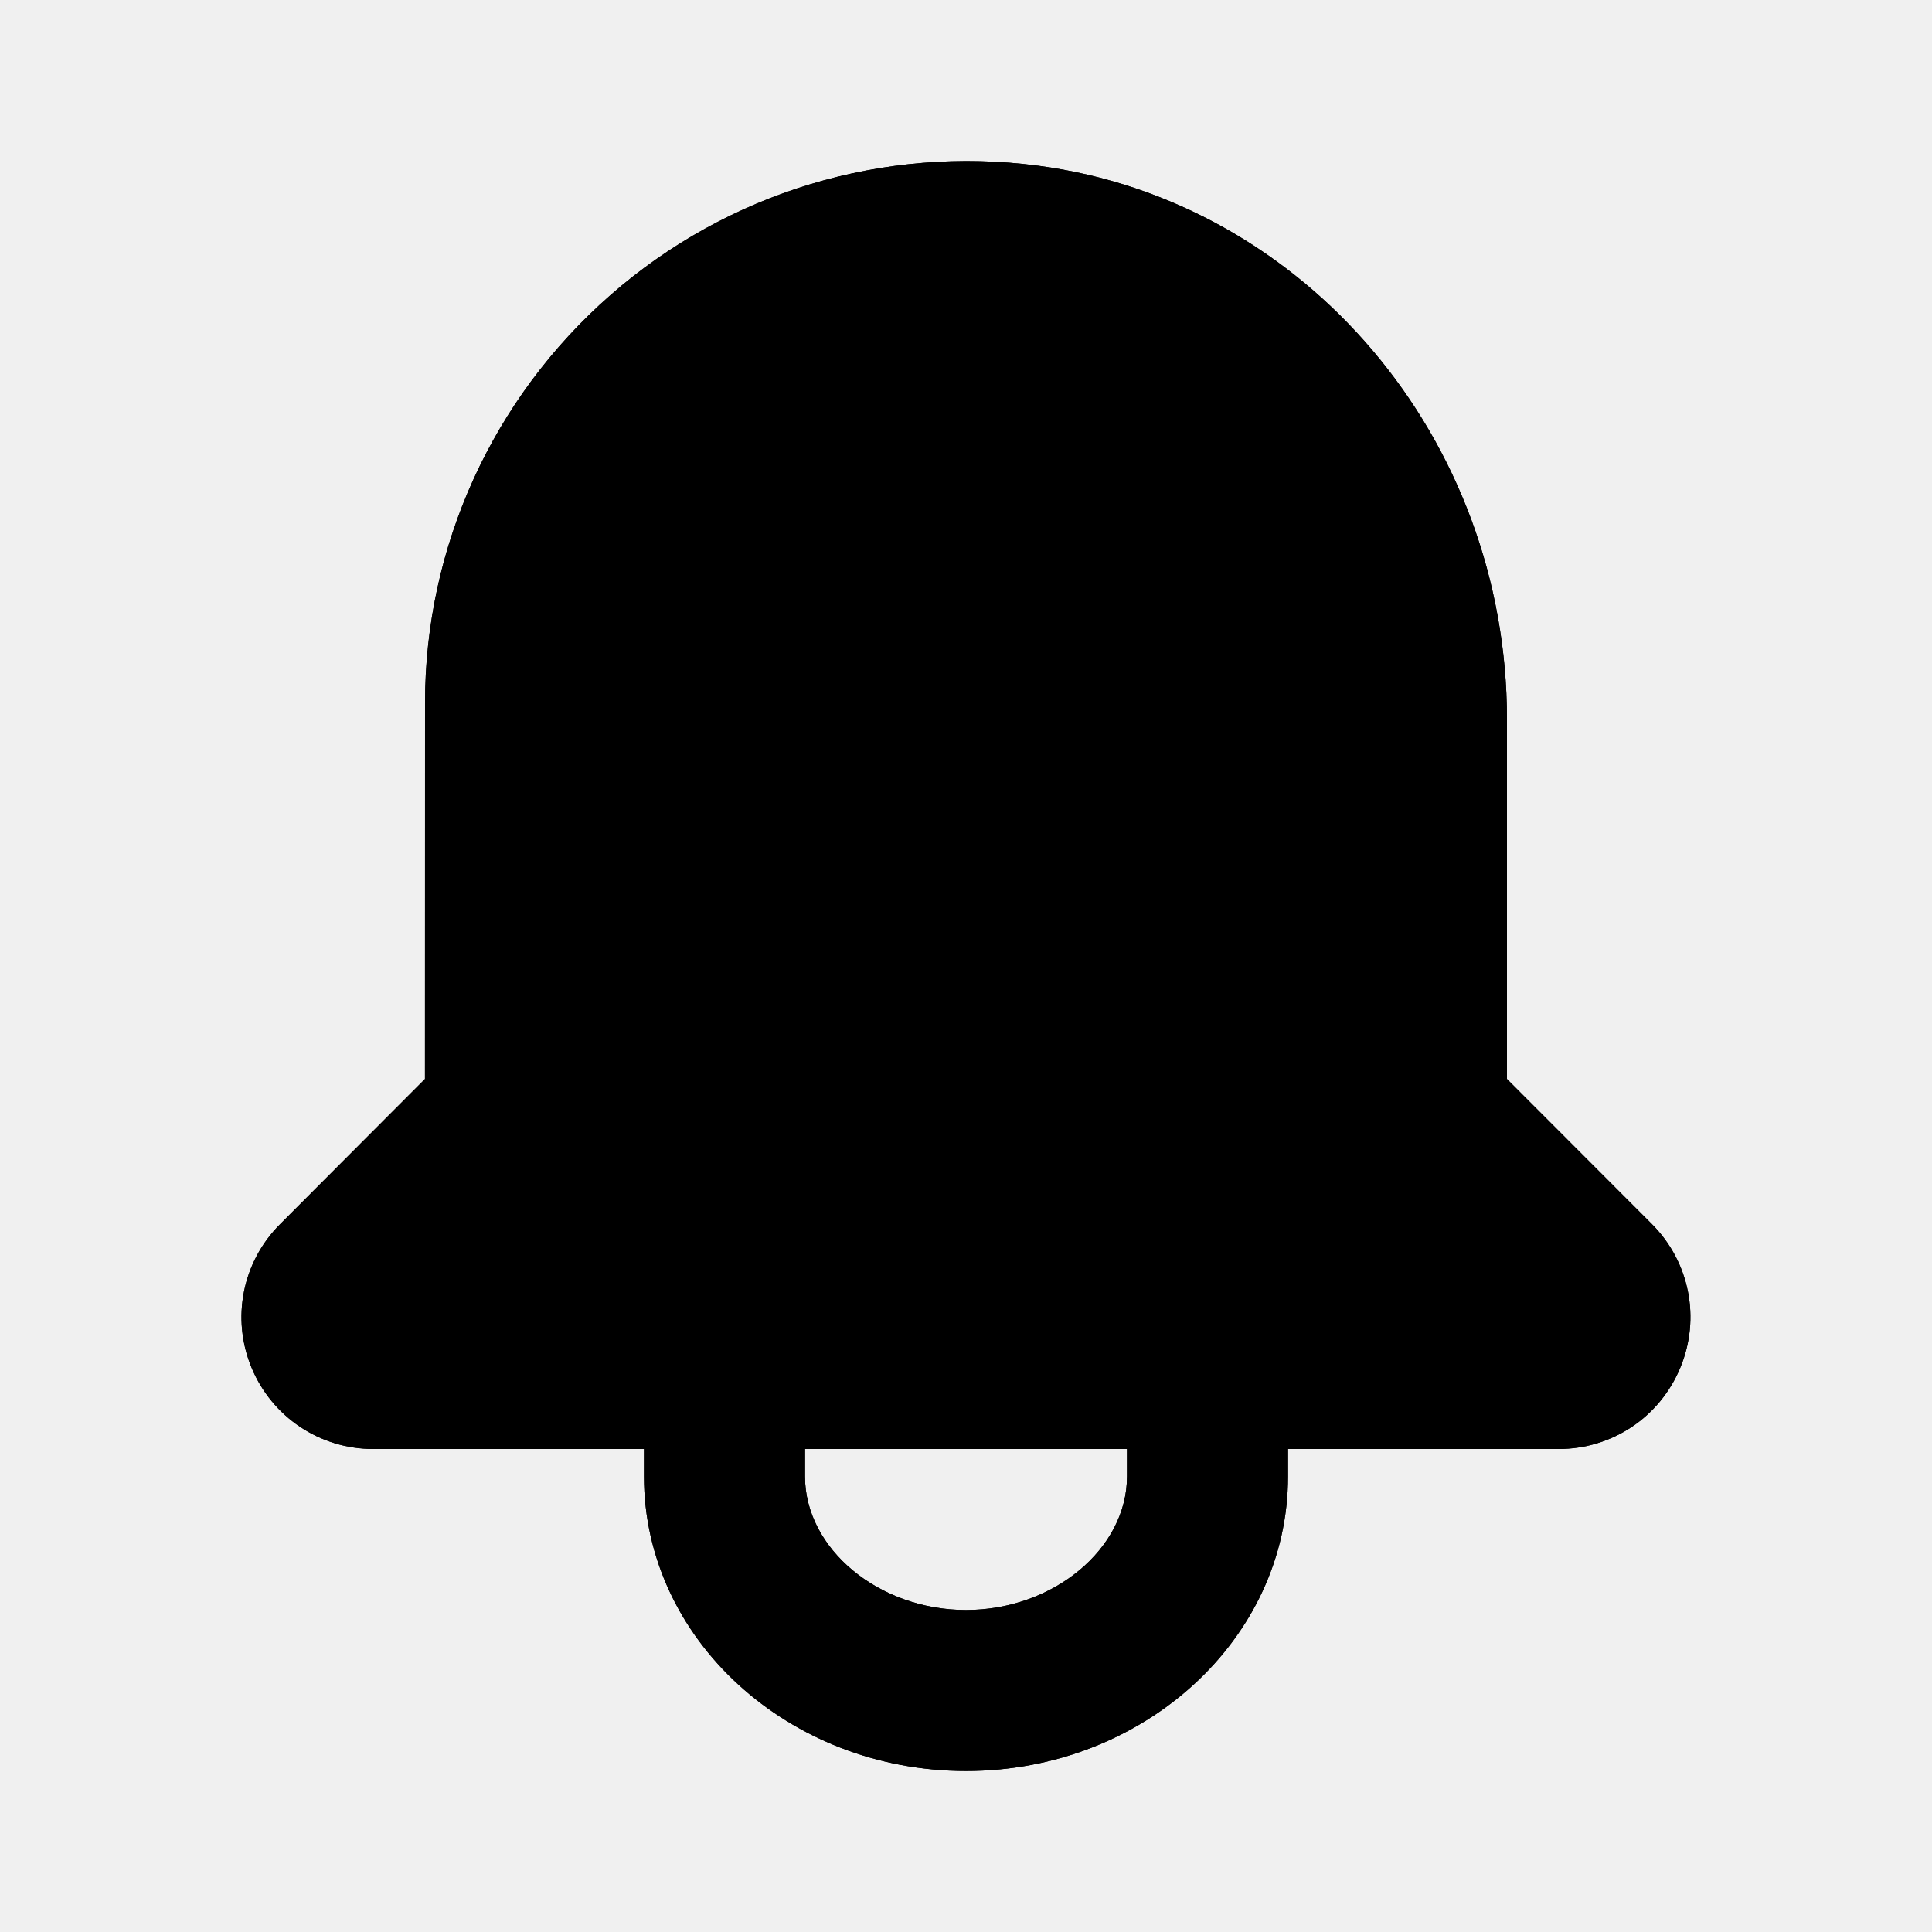
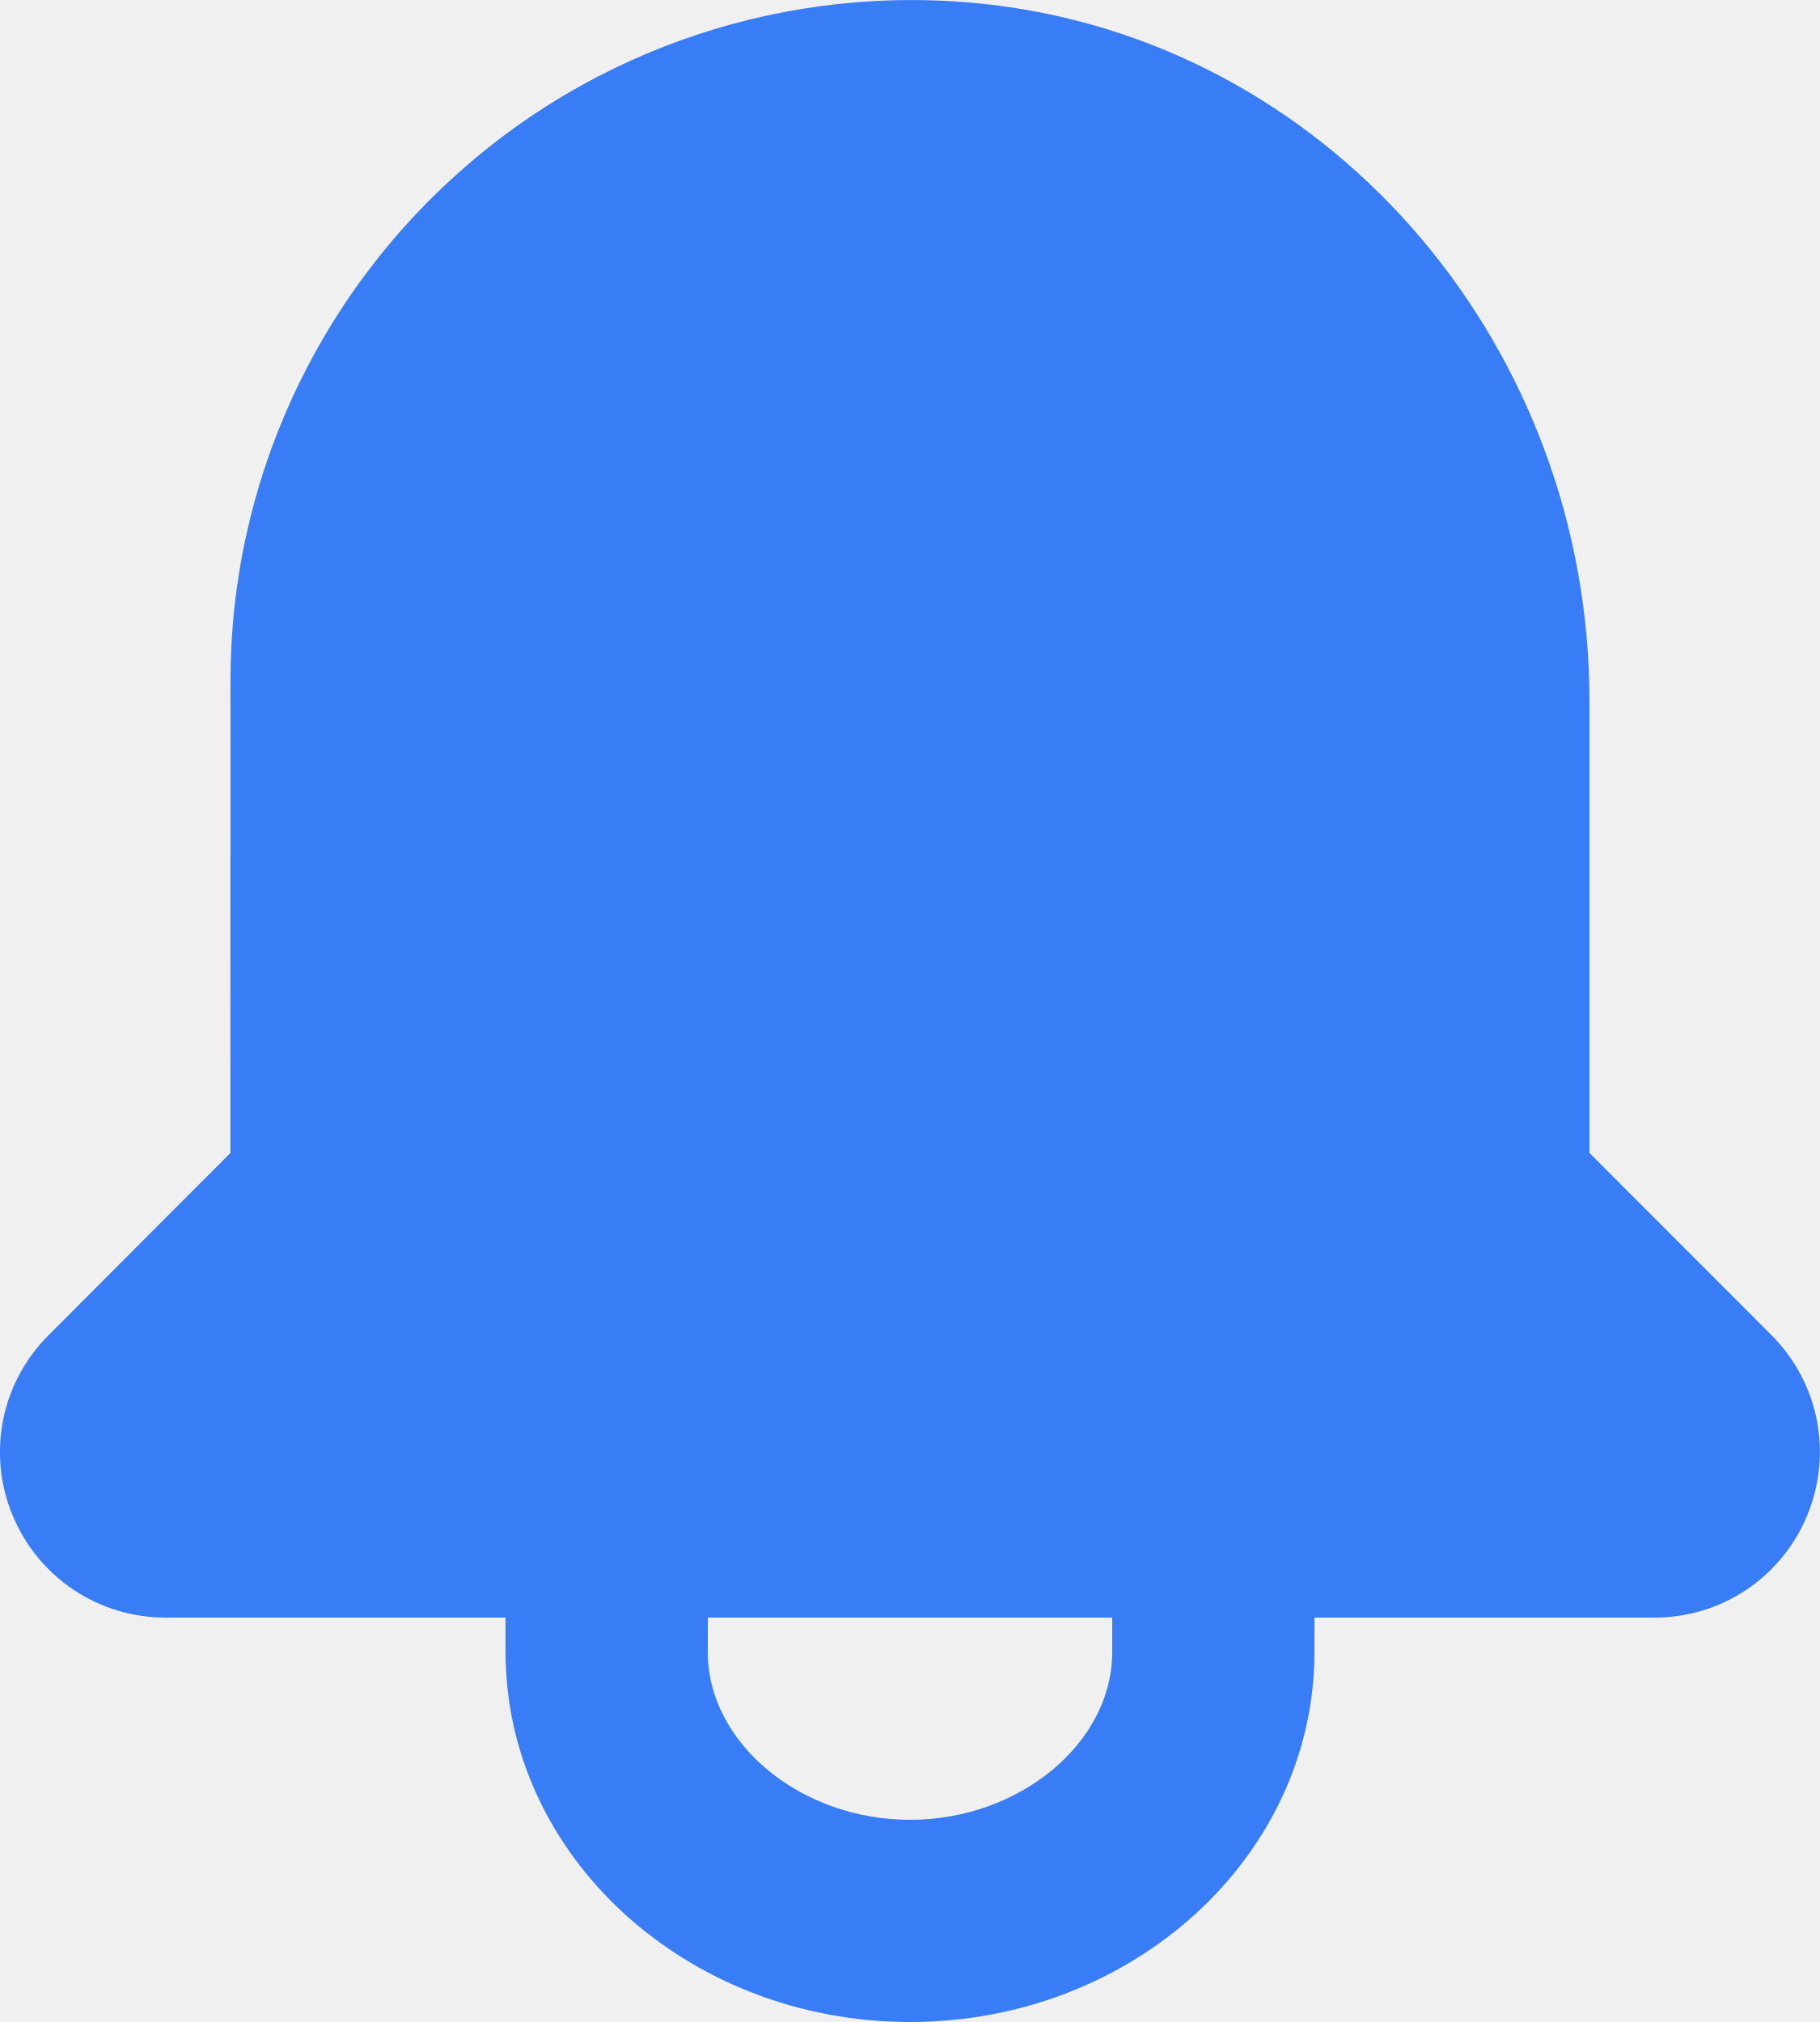
- <svg xmlns="http://www.w3.org/2000/svg" width="24" height="24" viewBox="0 0 24 24" fill="none">
-   <path fill-rule="evenodd" clip-rule="evenodd" d="M14 18.341C14 19.24 13.084 20 12 20C10.916 20 10 19.24 10 18.341V18H14V18.341ZM20.521 15.207L18.72 13.404V8.936C18.72 5.455 16.218 2.499 12.899 2.059C10.978 1.804 9.038 2.39 7.583 3.666C6.119 4.948 5.28 6.793 5.28 8.727L5.279 13.404L3.479 15.208C3.01 15.677 2.871 16.377 3.125 16.99C3.38 17.603 3.973 18 4.637 18H8V18.341C8 20.359 9.794 22 12 22C14.206 22 16 20.359 16 18.341V18H19.362C20.026 18 20.619 17.604 20.873 16.99C21.128 16.377 20.989 15.677 20.521 15.207Z" fill="black" />
-   <mask id="mask0_10881_17319" style="mask-type:luminance" maskUnits="userSpaceOnUse" x="2" y="2" width="19" height="21">
-     <path fill-rule="evenodd" clip-rule="evenodd" d="M14 18.341C14 19.24 13.084 20 12 20C10.916 20 10 19.24 10 18.341V18H14V18.341ZM20.521 15.207L18.72 13.404V8.936C18.72 5.455 16.218 2.499 12.899 2.059C10.978 1.804 9.038 2.39 7.583 3.666C6.119 4.948 5.28 6.793 5.28 8.727L5.279 13.404L3.479 15.208C3.01 15.677 2.871 16.377 3.125 16.99C3.38 17.603 3.973 18 4.637 18H8V18.341C8 20.359 9.794 22 12 22C14.206 22 16 20.359 16 18.341V18H19.362C20.026 18 20.619 17.604 20.873 16.99C21.128 16.377 20.989 15.677 20.521 15.207Z" fill="white" />
-   </mask>
-   <g mask="url(#mask0_10881_17319)">
-     <rect width="24" height="24" fill="black" />
-   </g>
+ <svg xmlns="http://www.w3.org/2000/svg" width="18" height="20" viewBox="0 0 18 20" fill="none">
+   <path fill-rule="evenodd" clip-rule="evenodd" d="M11 16.341C11 17.24 10.084 18 9 18C7.916 18 7 17.24 7 16.341V16H11V16.341ZM17.521 13.207L15.72 11.404V6.936C15.72 3.455 13.218 0.499 9.899 0.059C7.978 -0.196 6.038 0.39 4.583 1.666C3.119 2.948 2.28 4.793 2.28 6.727L2.279 11.404L0.479 13.208C0.01 13.677 -0.129 14.377 0.125 14.99C0.38 15.603 0.973 16 1.637 16H5V16.341C5 18.359 6.794 20 9 20C11.206 20 13 18.359 13 16.341V16H16.362C17.026 16 17.619 15.604 17.873 14.99C18.128 14.377 17.989 13.677 17.521 13.207Z" fill="#397DF6" />
</svg>
